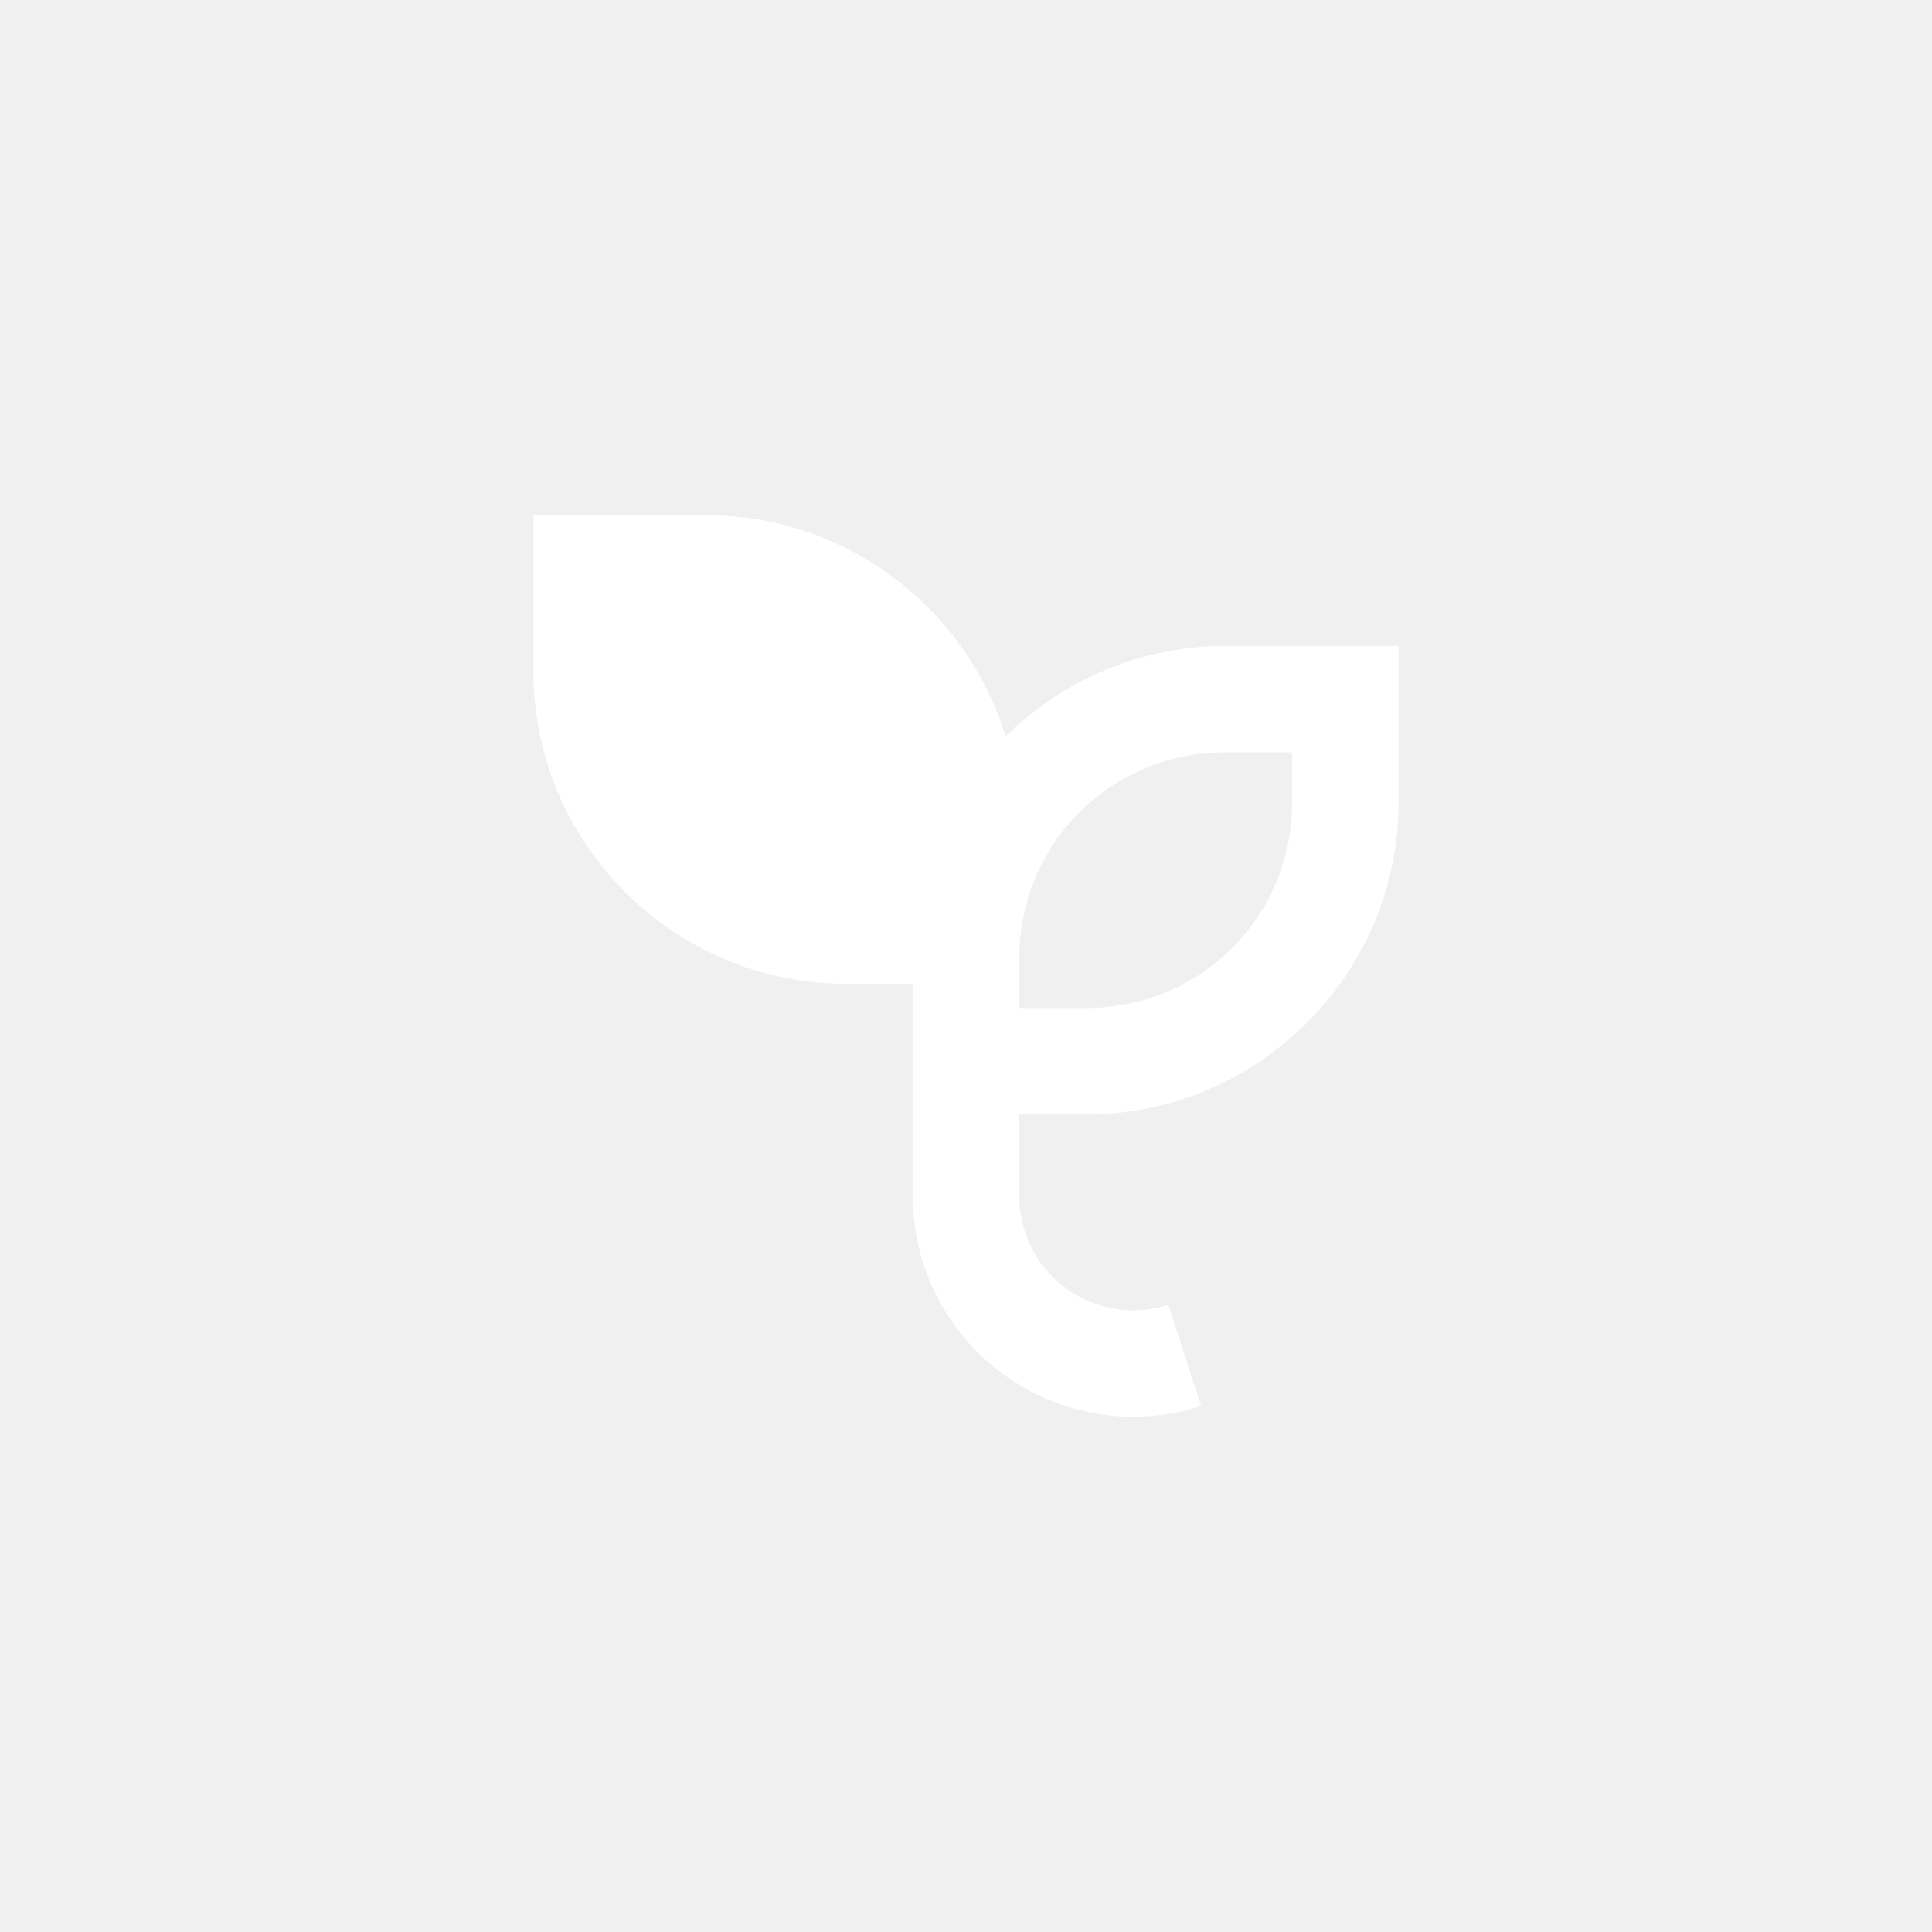
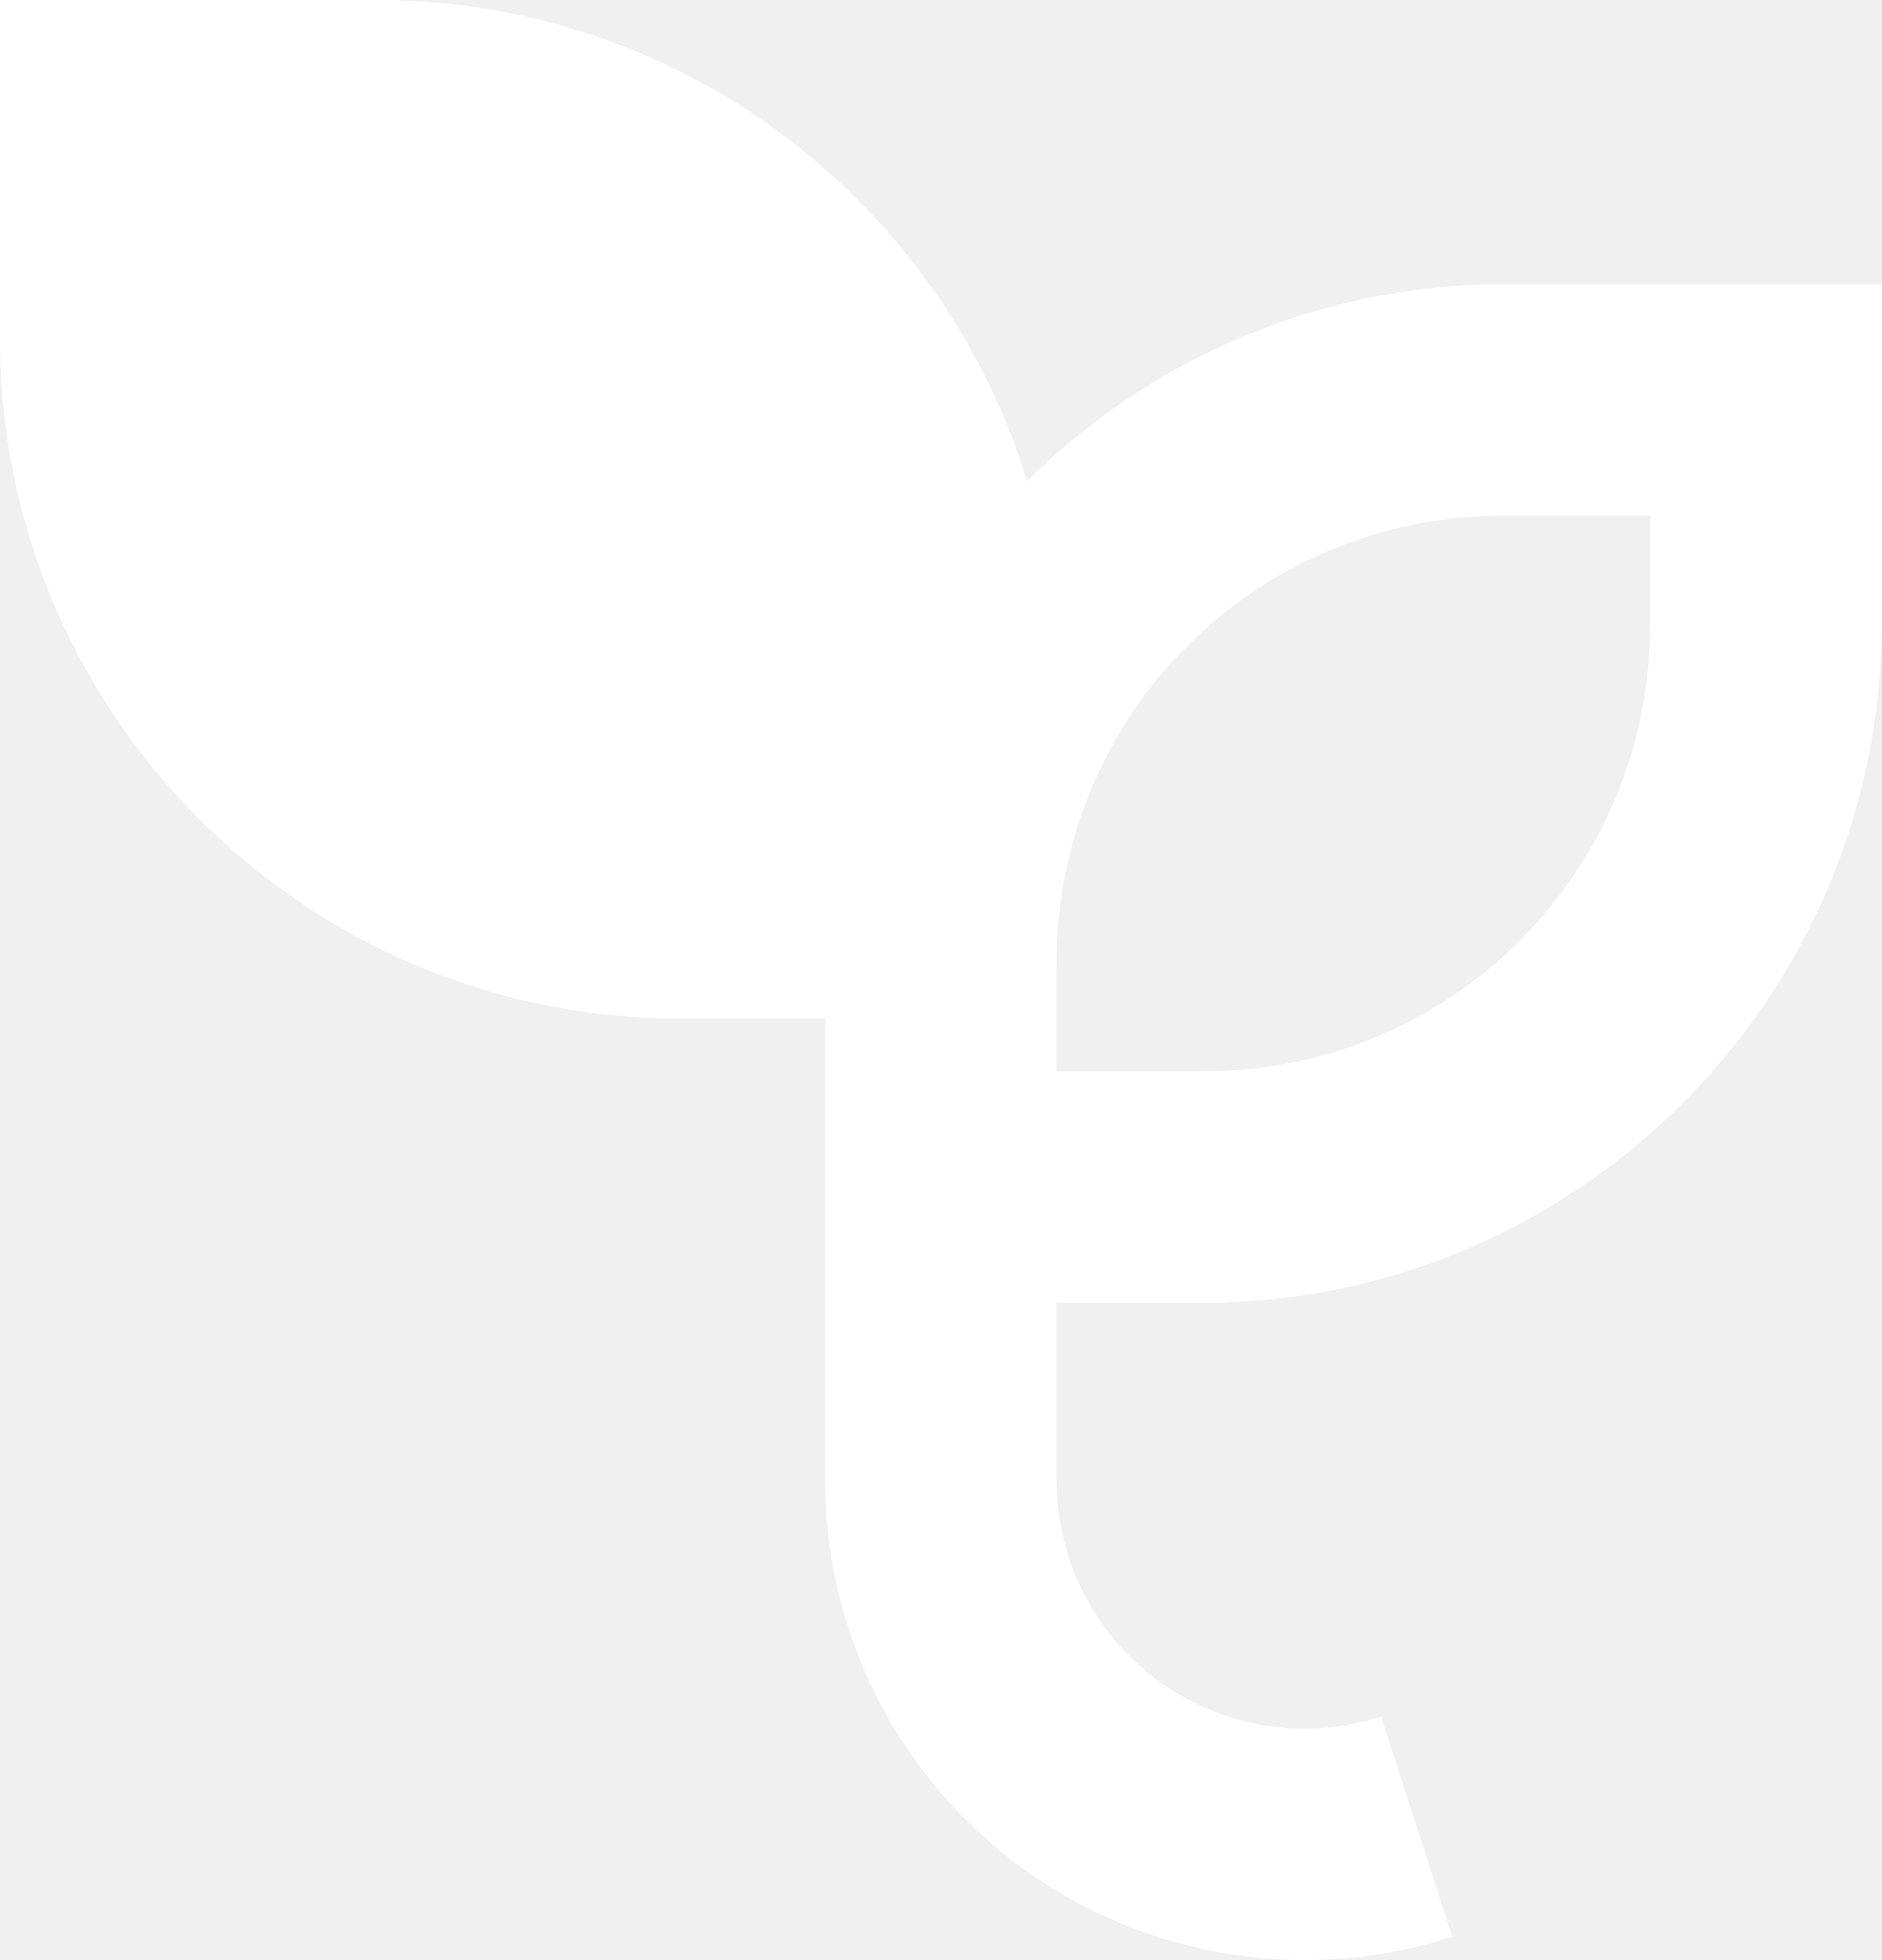
- <svg xmlns="http://www.w3.org/2000/svg" width="1024" height="1024" viewBox="0 0 270.933 270.933" version="1.1" id="svg8">
+ <svg xmlns="http://www.w3.org/2000/svg" width="458.602" height="477.793" viewBox="0 0 121.338 126.416" version="1.1" id="svg8">
  <defs id="defs2" />
-   <g id="layer1" transform="translate(0,-26.06665)">
+   <g id="layer1" transform="translate(-74.7975,-98.32529)">
    <g id="g831" transform="matrix(1.335389,0,0,1.335389,-24.29733,-68.65303)" style="fill:#1a1a1a">
-       <path style="fill:#ffffff;stroke-width:2.962" d="M 282.699 273.104 L 282.699 329.51 L 282.699 355.939 C 282.699 445.155 354.152 518.391 442.686 521.293 L 442.686 521.395 L 470.891 521.395 L 476.354 521.395 L 483.801 521.395 L 483.801 536.037 L 483.801 590.672 L 483.801 634.012 C 483.801 671.372 501.71 706.547 531.918 728.531 C 562.126 750.512 601.104 756.725 636.652 745.234 L 619.301 691.562 C 600.868 697.521 580.77 694.313 565.109 682.914 C 549.446 671.518 540.213 653.384 540.213 634.012 L 540.213 590.672 L 553.105 590.672 L 575.854 590.672 L 581.312 590.672 L 581.312 590.584 C 669.849 587.682 741.301 514.443 741.301 425.23 L 741.301 397.025 L 741.301 342.389 L 713.094 342.389 L 677.453 342.389 L 671.992 342.389 L 643.789 342.389 L 643.789 342.479 C 600.733 343.891 561.722 361.937 533 390.365 C 512.766 324.328 452.123 275.565 380.207 273.205 L 380.207 273.115 L 374.75 273.115 L 352.004 273.115 L 310.906 273.115 L 282.699 273.104 z M 649.25 398.787 L 671.992 398.787 L 677.453 398.787 L 684.891 398.787 L 684.891 425.219 C 684.891 485.772 636.406 534.256 575.854 534.256 L 553.105 534.256 L 540.213 534.256 L 540.213 507.828 C 540.213 447.275 588.694 398.787 649.25 398.787 z " transform="matrix(0.198132,0,0,0.198132,18.19494,70.93039)" id="path1339" />
+       <path style="fill:#ffffff;stroke-width:2.962" d="m 282.699,273.104 v 56.406 26.43 c 0,89.215 71.452,162.451 159.986,165.354 v 0.102 h 28.205 5.463 7.447 v 14.643 54.635 43.34 c 0,37.361 17.909,72.536 48.117,94.52 30.208,21.981 69.186,28.194 104.734,16.703 L 619.301,691.562 c -18.433,5.959 -38.53,2.751 -54.191,-8.648 -15.664,-11.396 -24.896,-29.531 -24.896,-48.902 v -43.34 h 12.893 22.748 5.459 v -0.088 c 88.537,-2.902 159.988,-76.141 159.988,-165.354 v -28.205 -54.637 h -28.207 -35.641 -5.461 -28.203 v 0.09 C 600.733,343.891 561.722,361.937 533,390.365 512.766,324.328 452.123,275.565 380.207,273.205 v -0.09 H 374.75 352.004 310.906 Z M 649.25,398.787 h 22.742 5.461 7.438 v 26.432 c 0,60.553 -48.484,109.037 -109.037,109.037 h -22.748 -12.893 v -26.428 c 0,-60.553 48.481,-109.041 109.037,-109.041 z" transform="matrix(0.198132,0,0,0.198132,18.19494,70.93039)" id="path1339" />
    </g>
  </g>
</svg>
